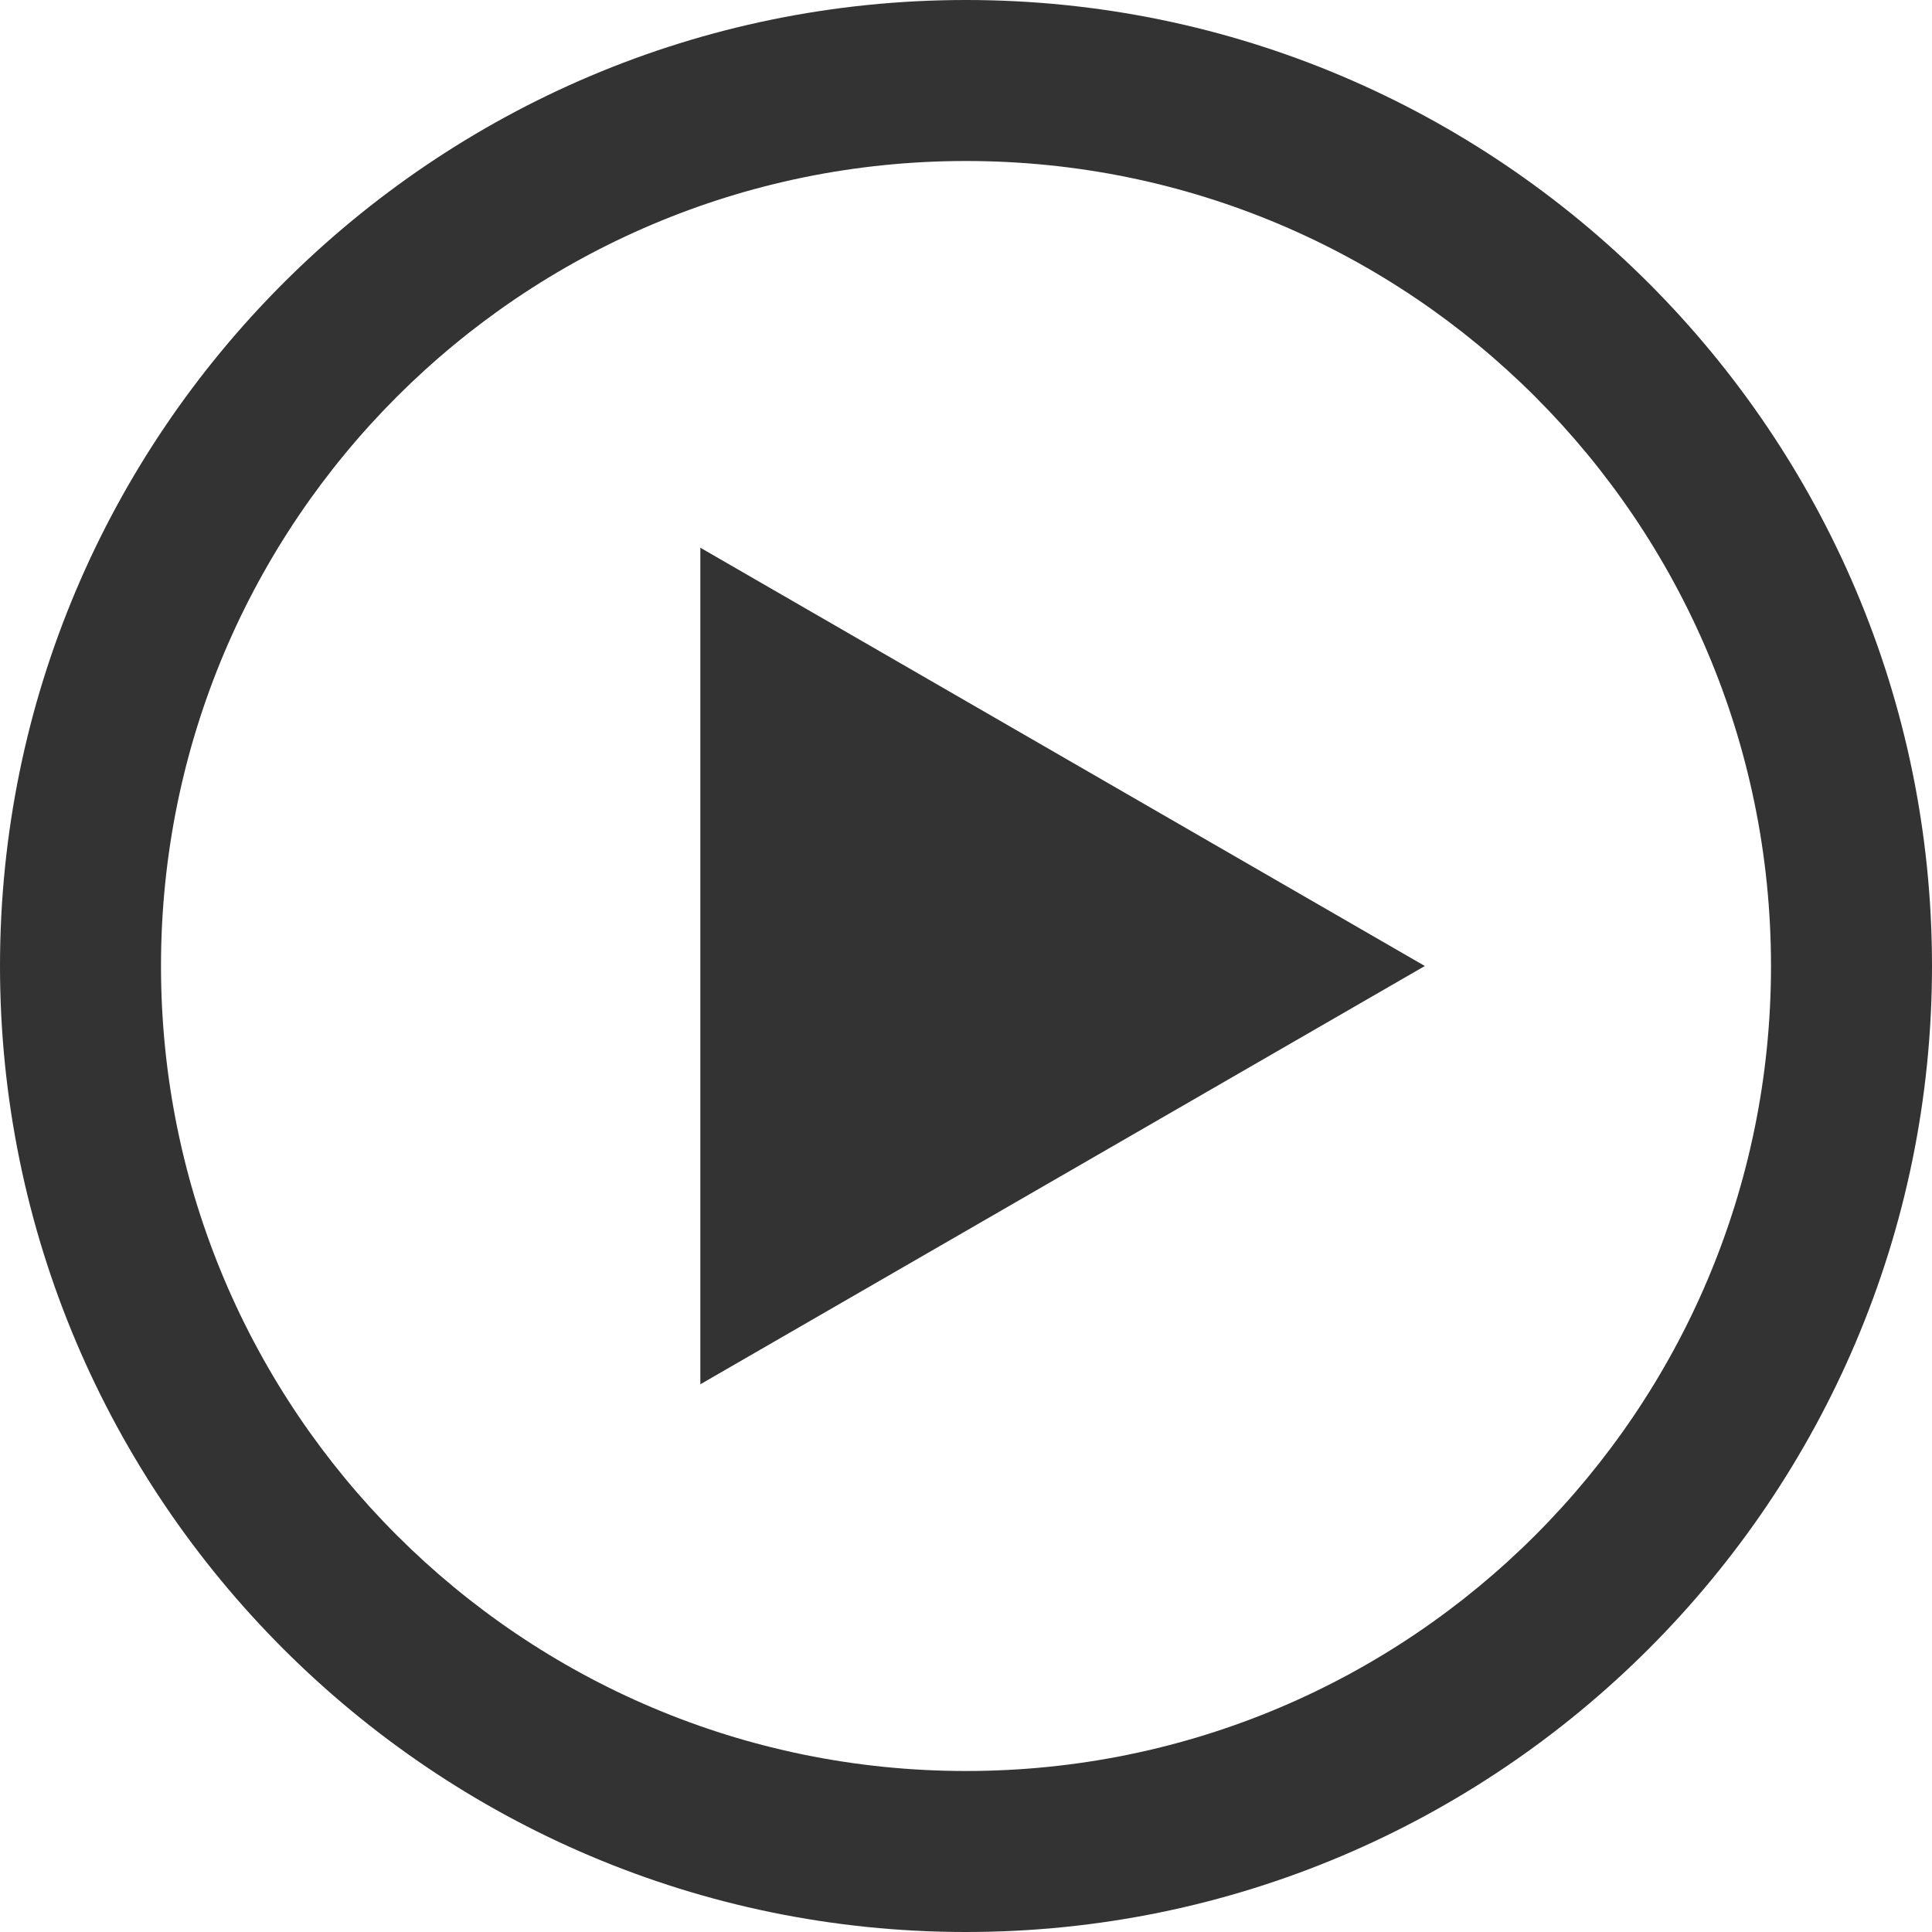
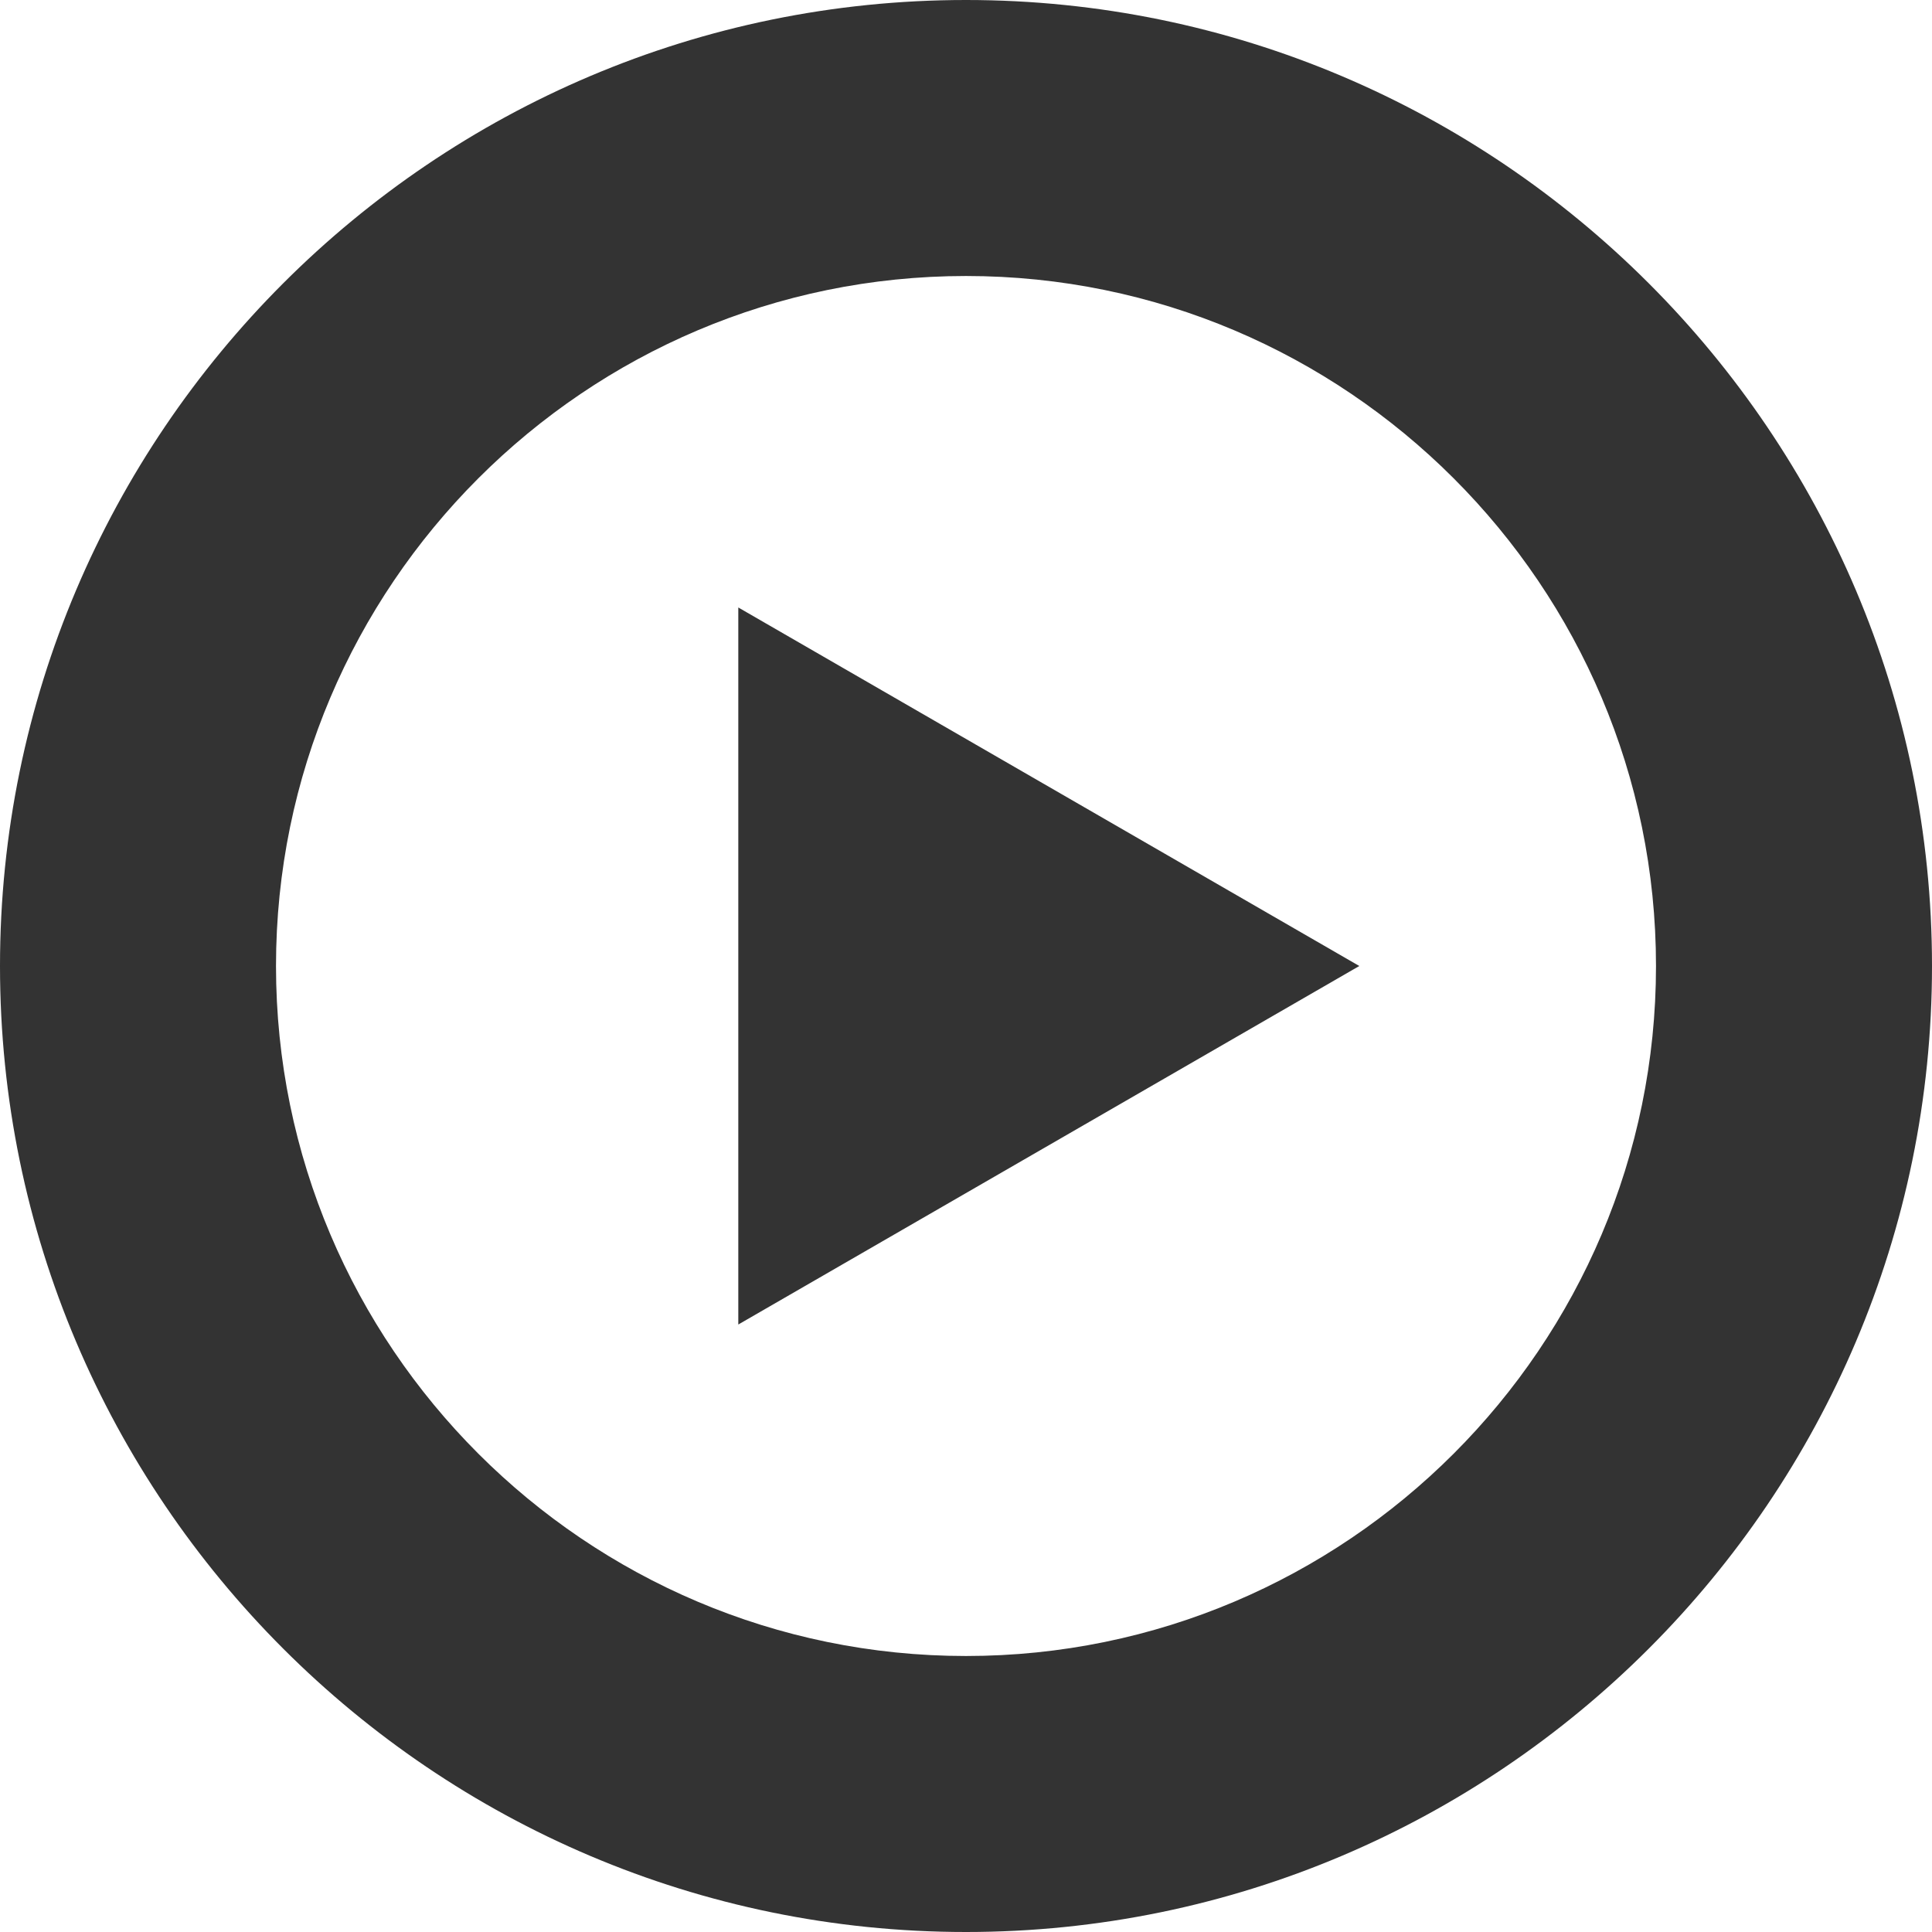
- <svg xmlns="http://www.w3.org/2000/svg" version="1.1" id="Слой_2" x="0px" y="0px" width="12px" height="12px" viewBox="0 0 12 12" enable-background="new 0 0 12 12" xml:space="preserve">
-   <path fill="#333333" d="M6,1c2.762,0,5,2.239,5,5c0,2.762-2.238,5-5,5c-2.761,0-5-2.238-5-5C1,3.239,3.239,1,6,1 M6,0  C2.691,0,0,2.691,0,6s2.691,6,6,6s6-2.691,6-6S9.309,0,6,0L6,0z M4.35,8.598L8.85,6l-4.5-2.598V8.598z" />
+ <svg xmlns="http://www.w3.org/2000/svg" version="1.1" id="Слой_2" x="0px" y="0px" width="14px" height="14px" viewBox="-1 -1 14 14" enable-background="new -1 -1 14 14" xml:space="preserve">
+   <path fill="#333333" d="M4.35,8.598L8.85,6l-4.5-2.598V8.598z M6,13c-3.86,0-7-3.141-7-7c0-3.86,3.14-7,7-7c3.859,0,7,3.14,7,7  C13,9.859,9.859,13,6,13z M6,1C3.243,1,1,3.243,1,6s2.243,5,5,5s5-2.243,5-5S8.757,1,6,1z" />
</svg>
